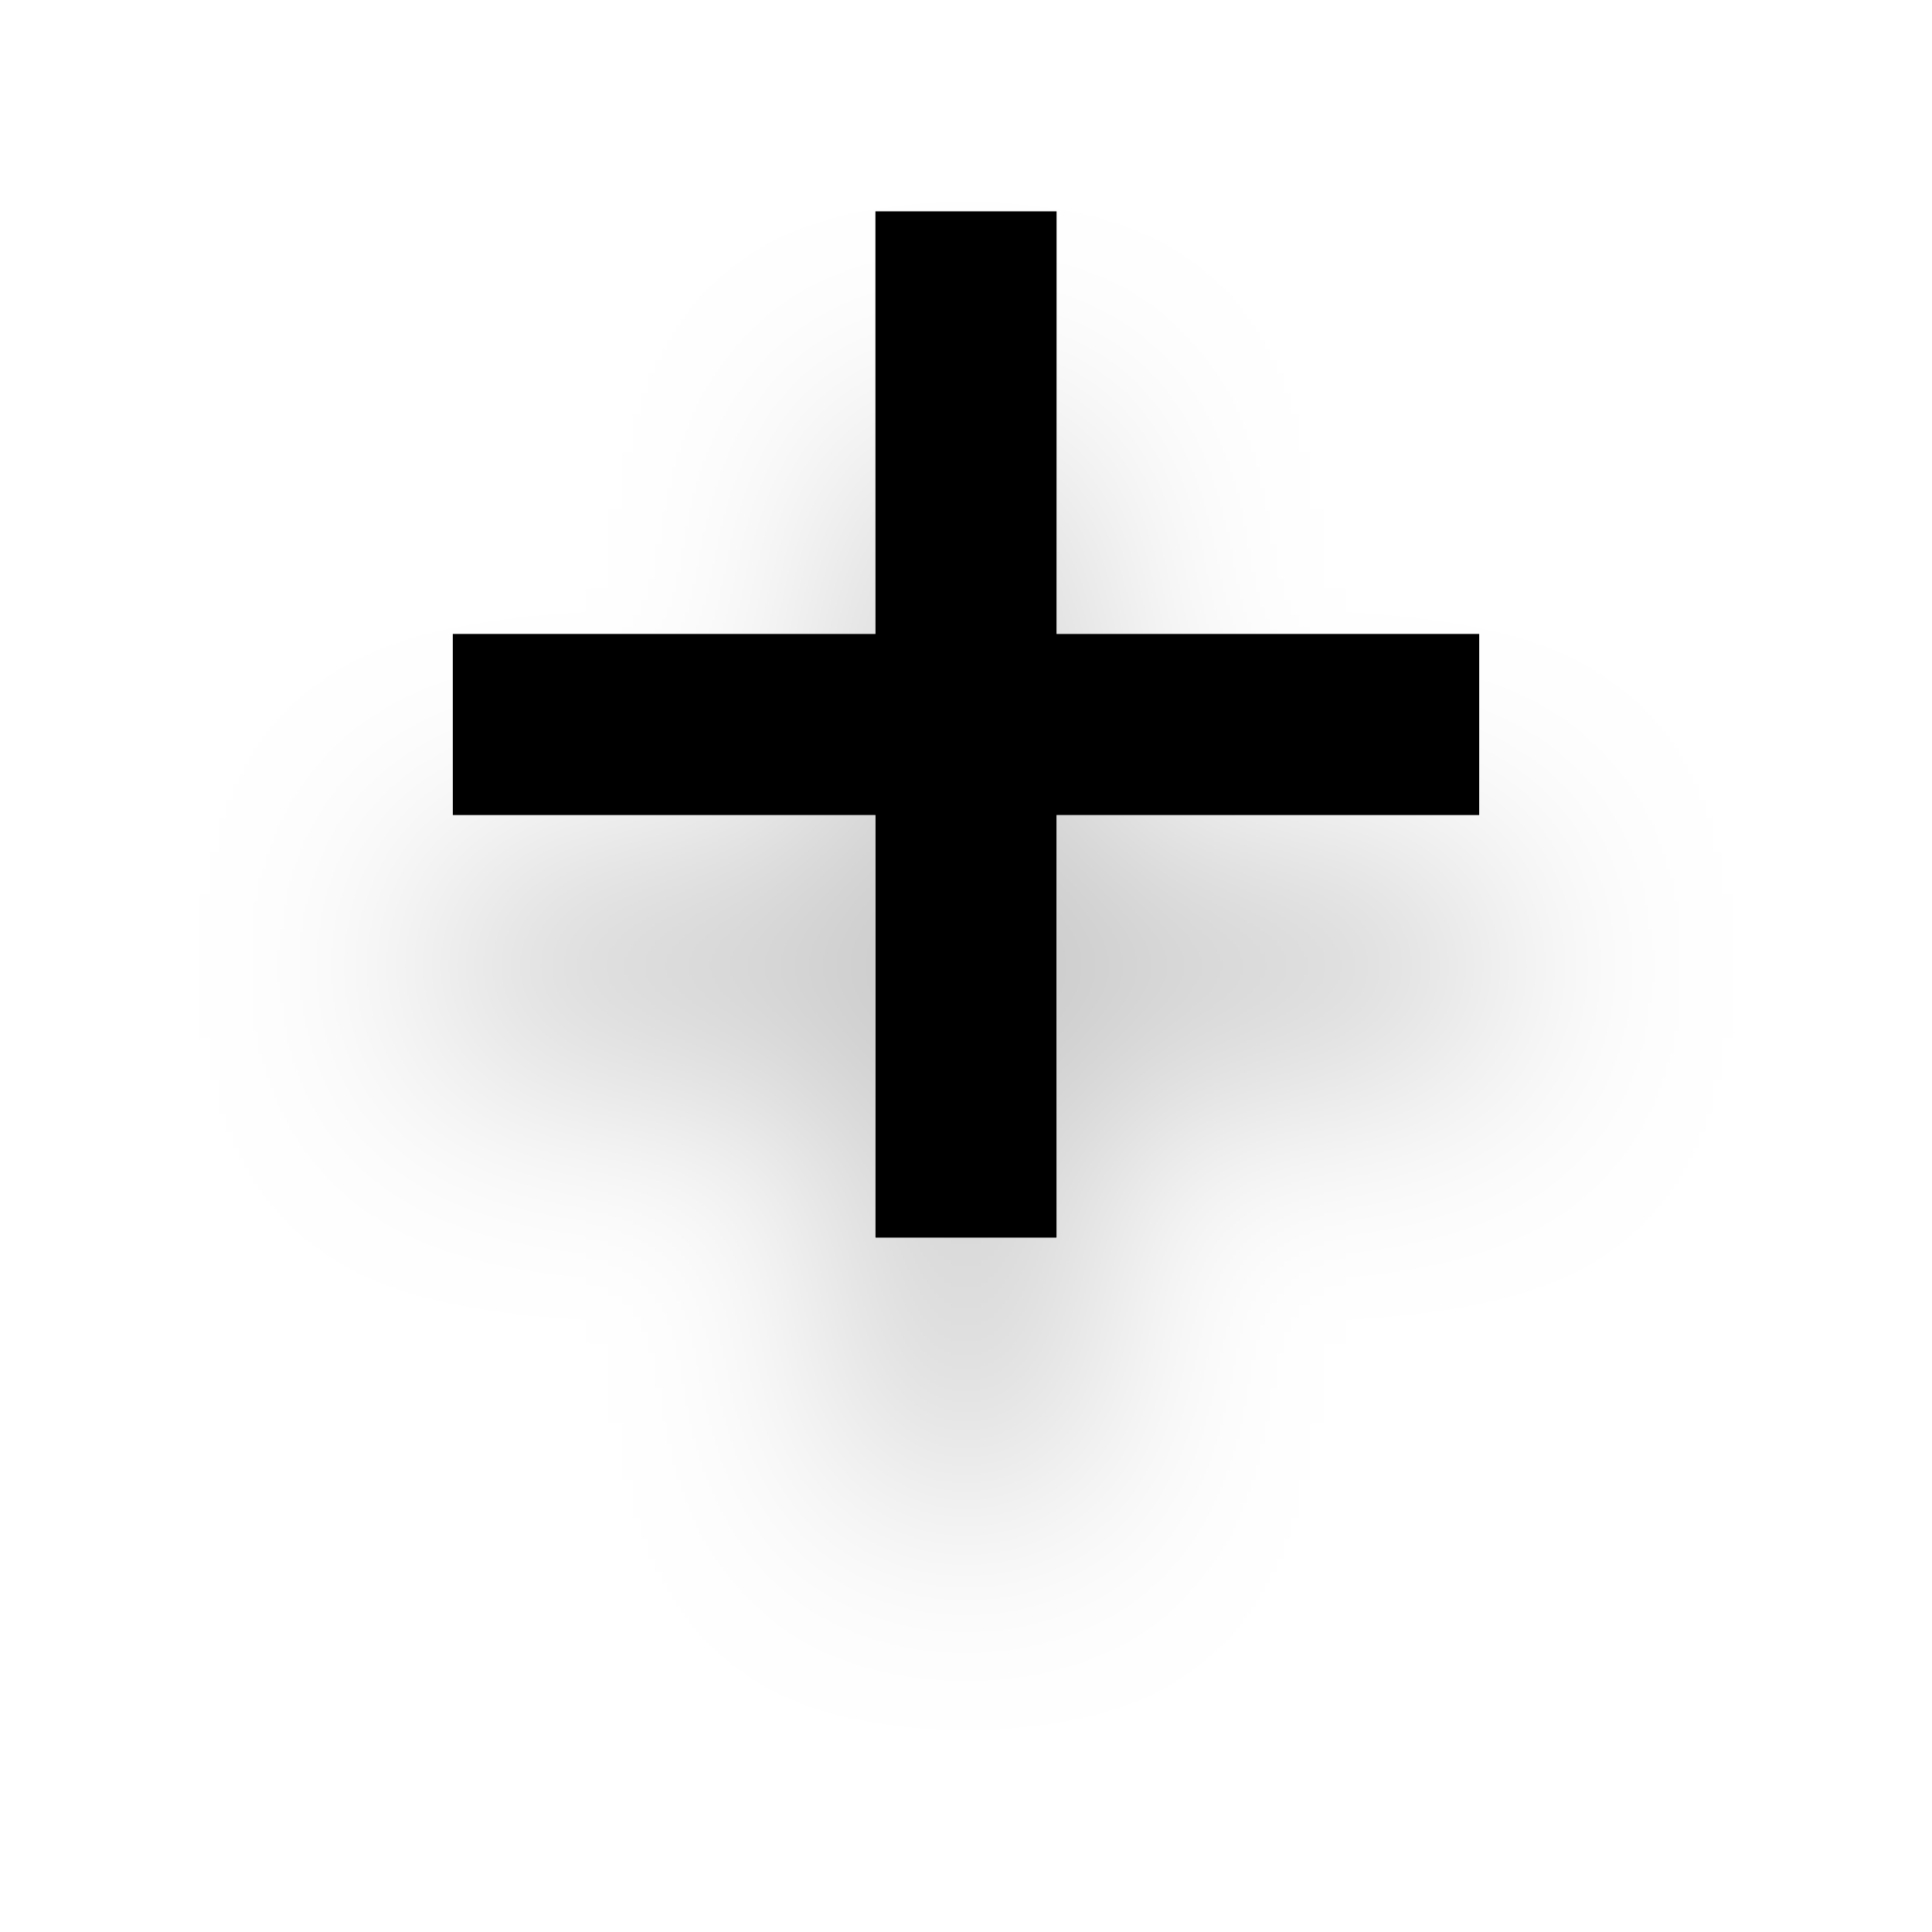
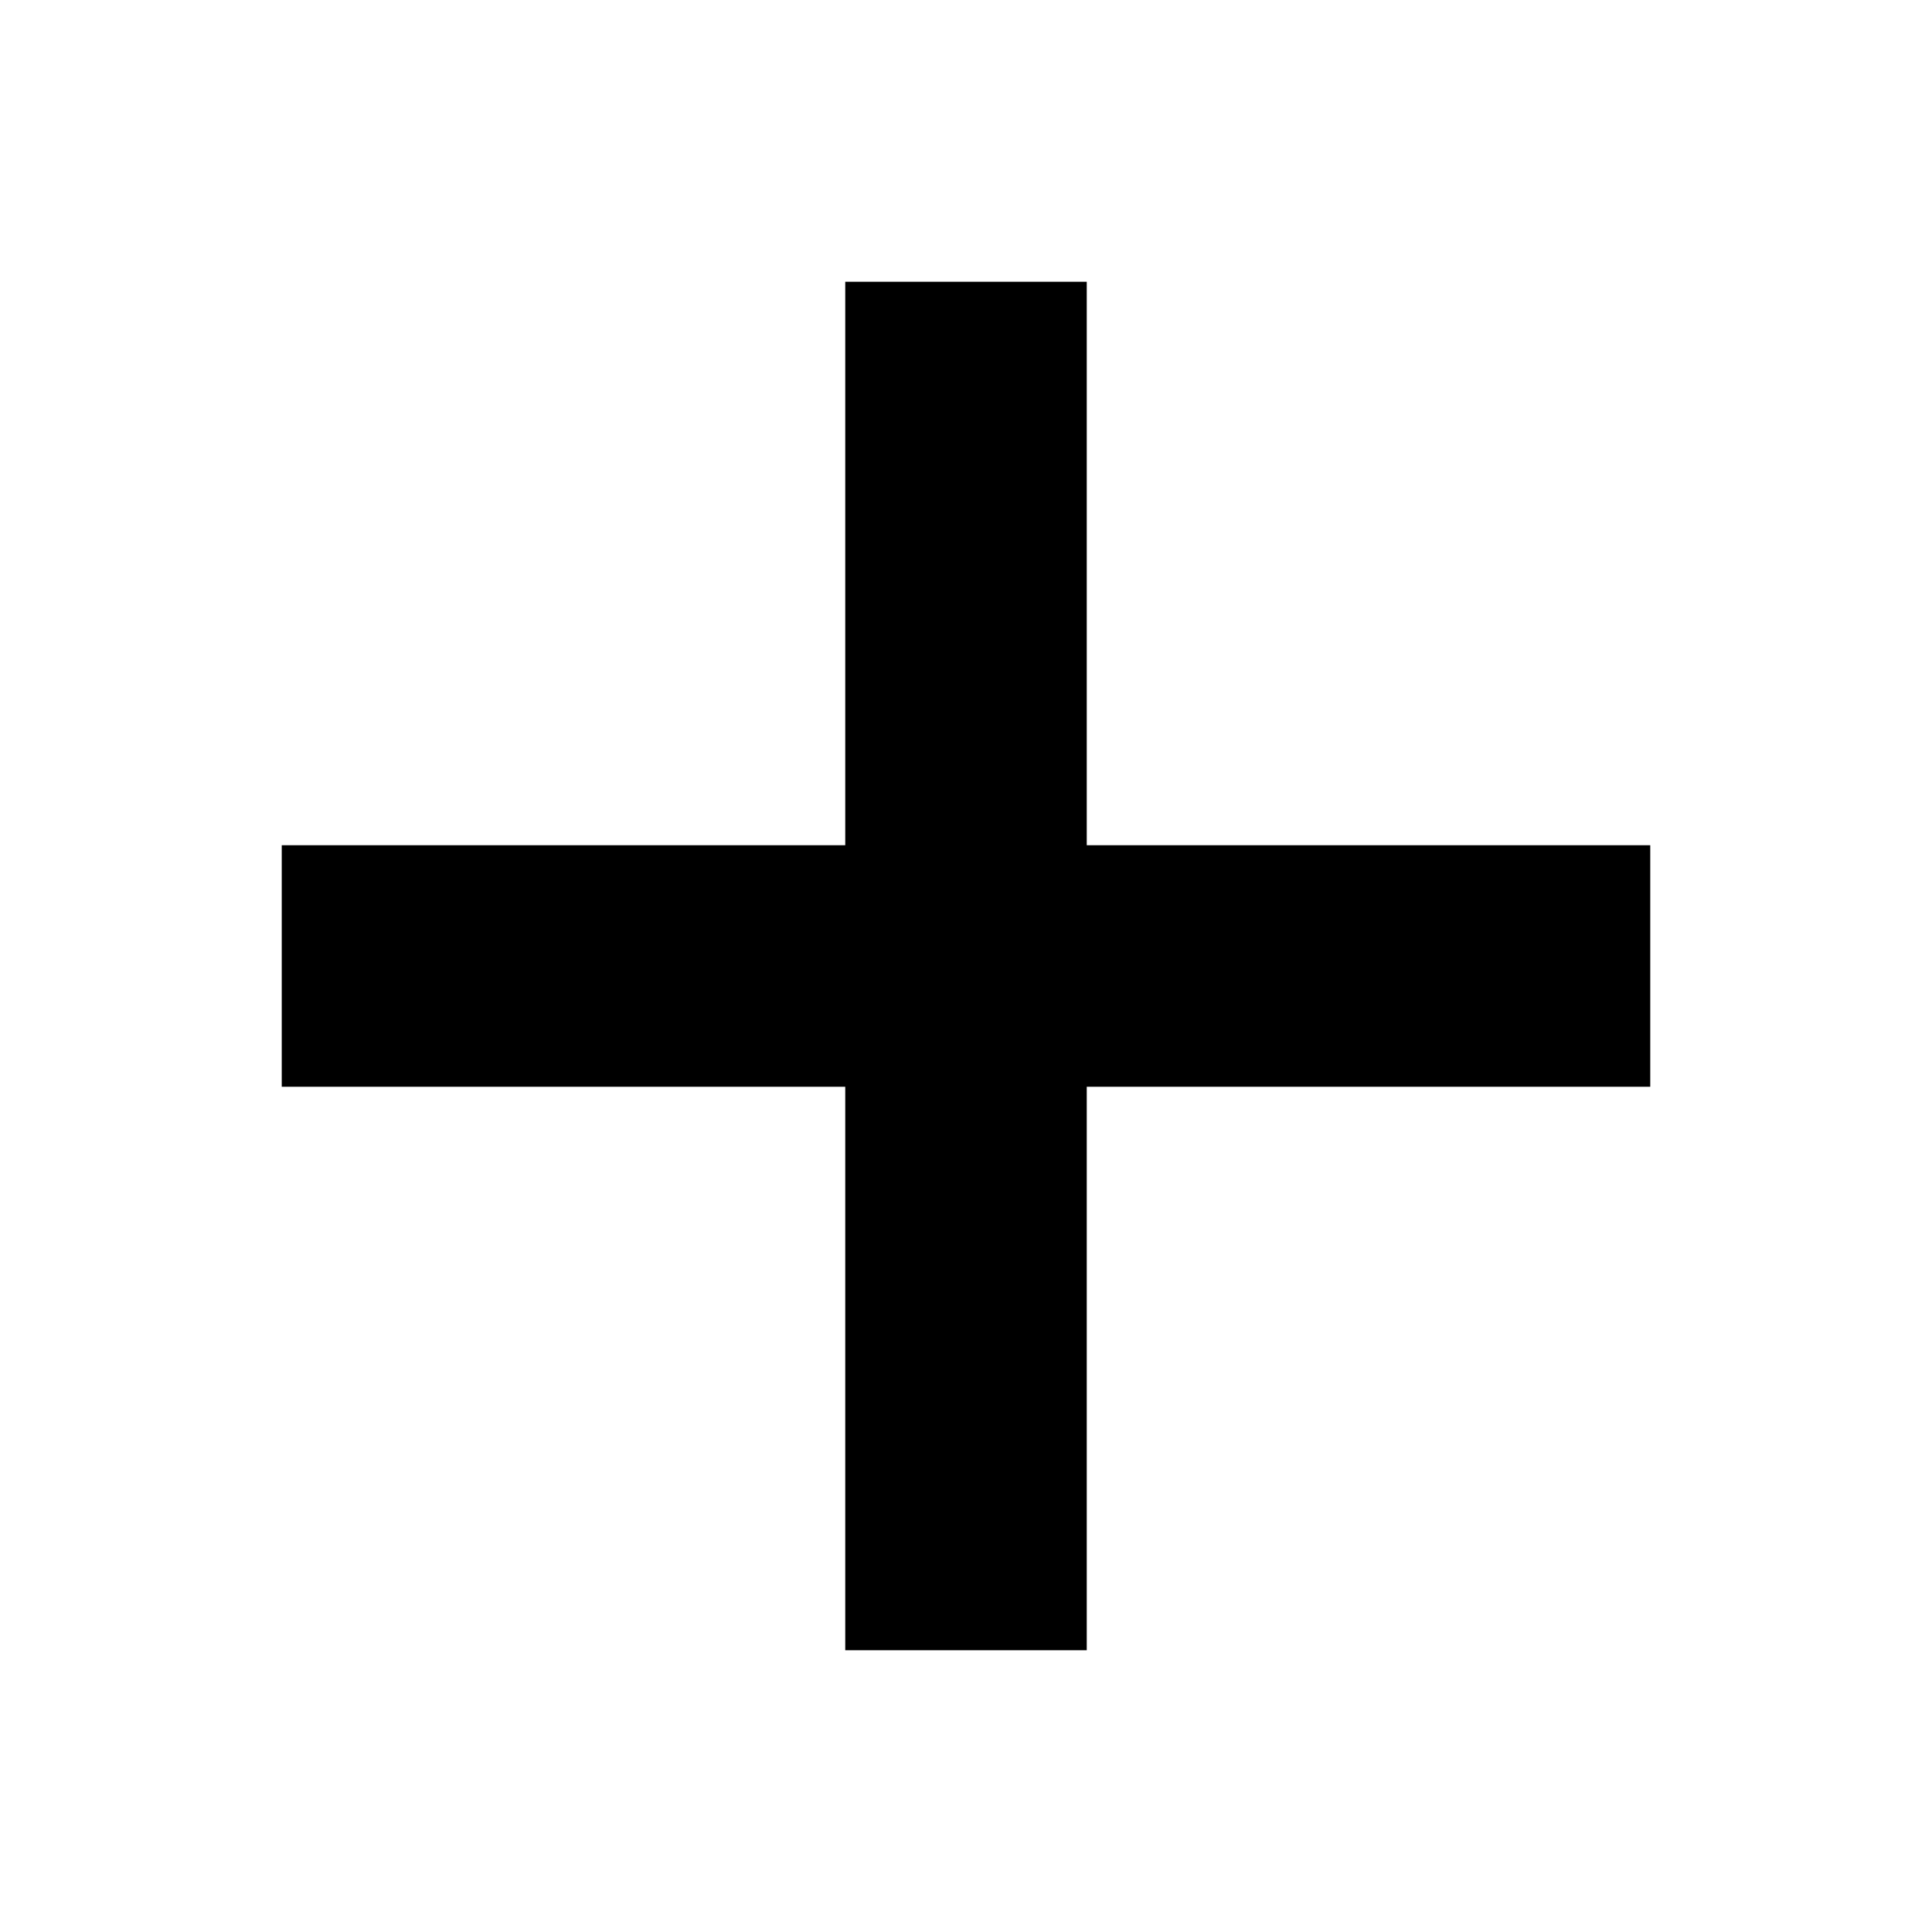
- <svg xmlns="http://www.w3.org/2000/svg" width="32" height="32" viewBox="0 0 32 32" fill="none">
-   <g filter="url(#filter0_d_217_3500)">
-     <path d="M16 5V19" stroke="black" stroke-width="3" stroke-linecap="square" stroke-linejoin="round" />
-     <path d="M9 12H23" stroke="black" stroke-width="3" stroke-linecap="square" stroke-linejoin="round" />
-   </g>
-   <defs>
-     <filter id="filter0_d_217_3500" x="0" y="0" width="32" height="32" filterUnits="userSpaceOnUse" color-interpolation-filters="sRGB">
-       <feFlood flood-opacity="0" result="BackgroundImageFix" />
-       <feColorMatrix in="SourceAlpha" type="matrix" values="0 0 0 0 0 0 0 0 0 0 0 0 0 0 0 0 0 0 127 0" result="hardAlpha" />
-       <feOffset dy="4" />
-       <feGaussianBlur stdDeviation="2" />
-       <feComposite in2="hardAlpha" operator="out" />
-       <feColorMatrix type="matrix" values="0 0 0 0 0 0 0 0 0 0 0 0 0 0 0 0 0 0 0.25 0" />
-       <feBlend mode="normal" in2="BackgroundImageFix" result="effect1_dropShadow_217_3500" />
-       <feBlend mode="normal" in="SourceGraphic" in2="effect1_dropShadow_217_3500" result="shape" />
-     </filter>
-   </defs>
+ <svg xmlns="http://www.w3.org/2000/svg" width="24" height="24" viewBox="0 0 24 24" fill="none">
+   <path d="M12 5V19" stroke="black" stroke-width="3" stroke-linecap="square" stroke-linejoin="round" />
+   <path d="M5 12H19" stroke="black" stroke-width="3" stroke-linecap="square" stroke-linejoin="round" />
</svg>
